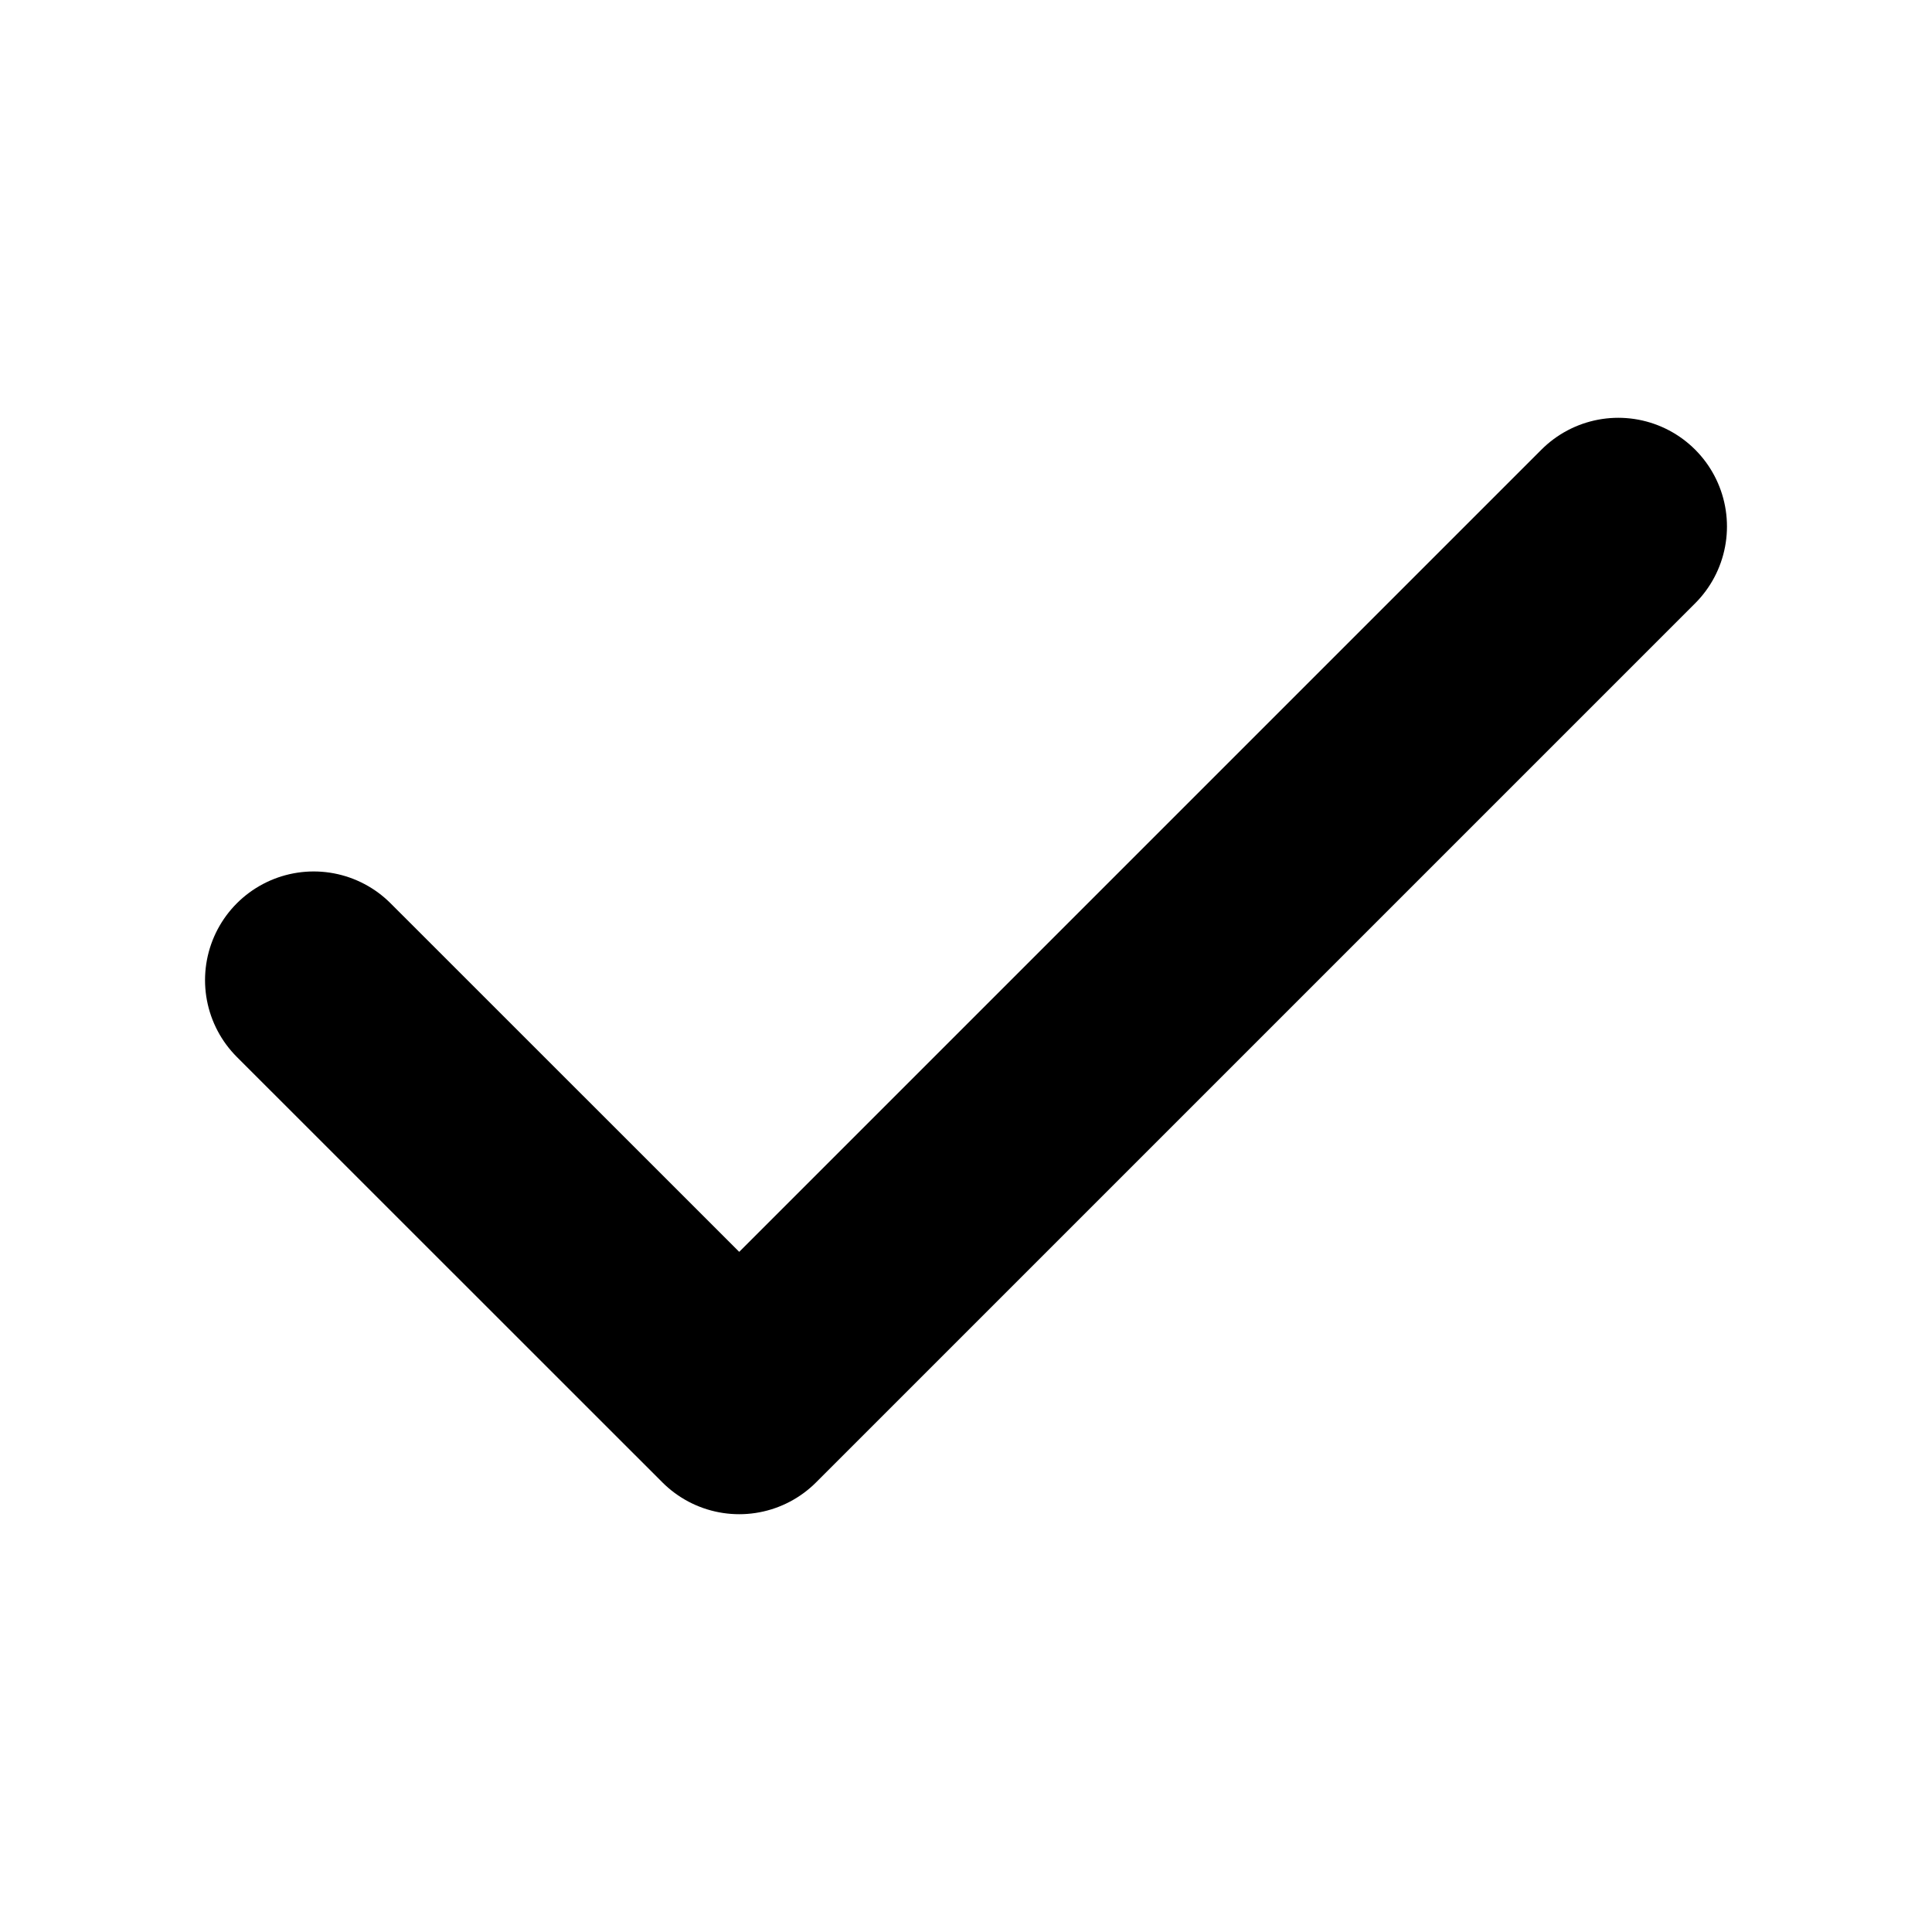
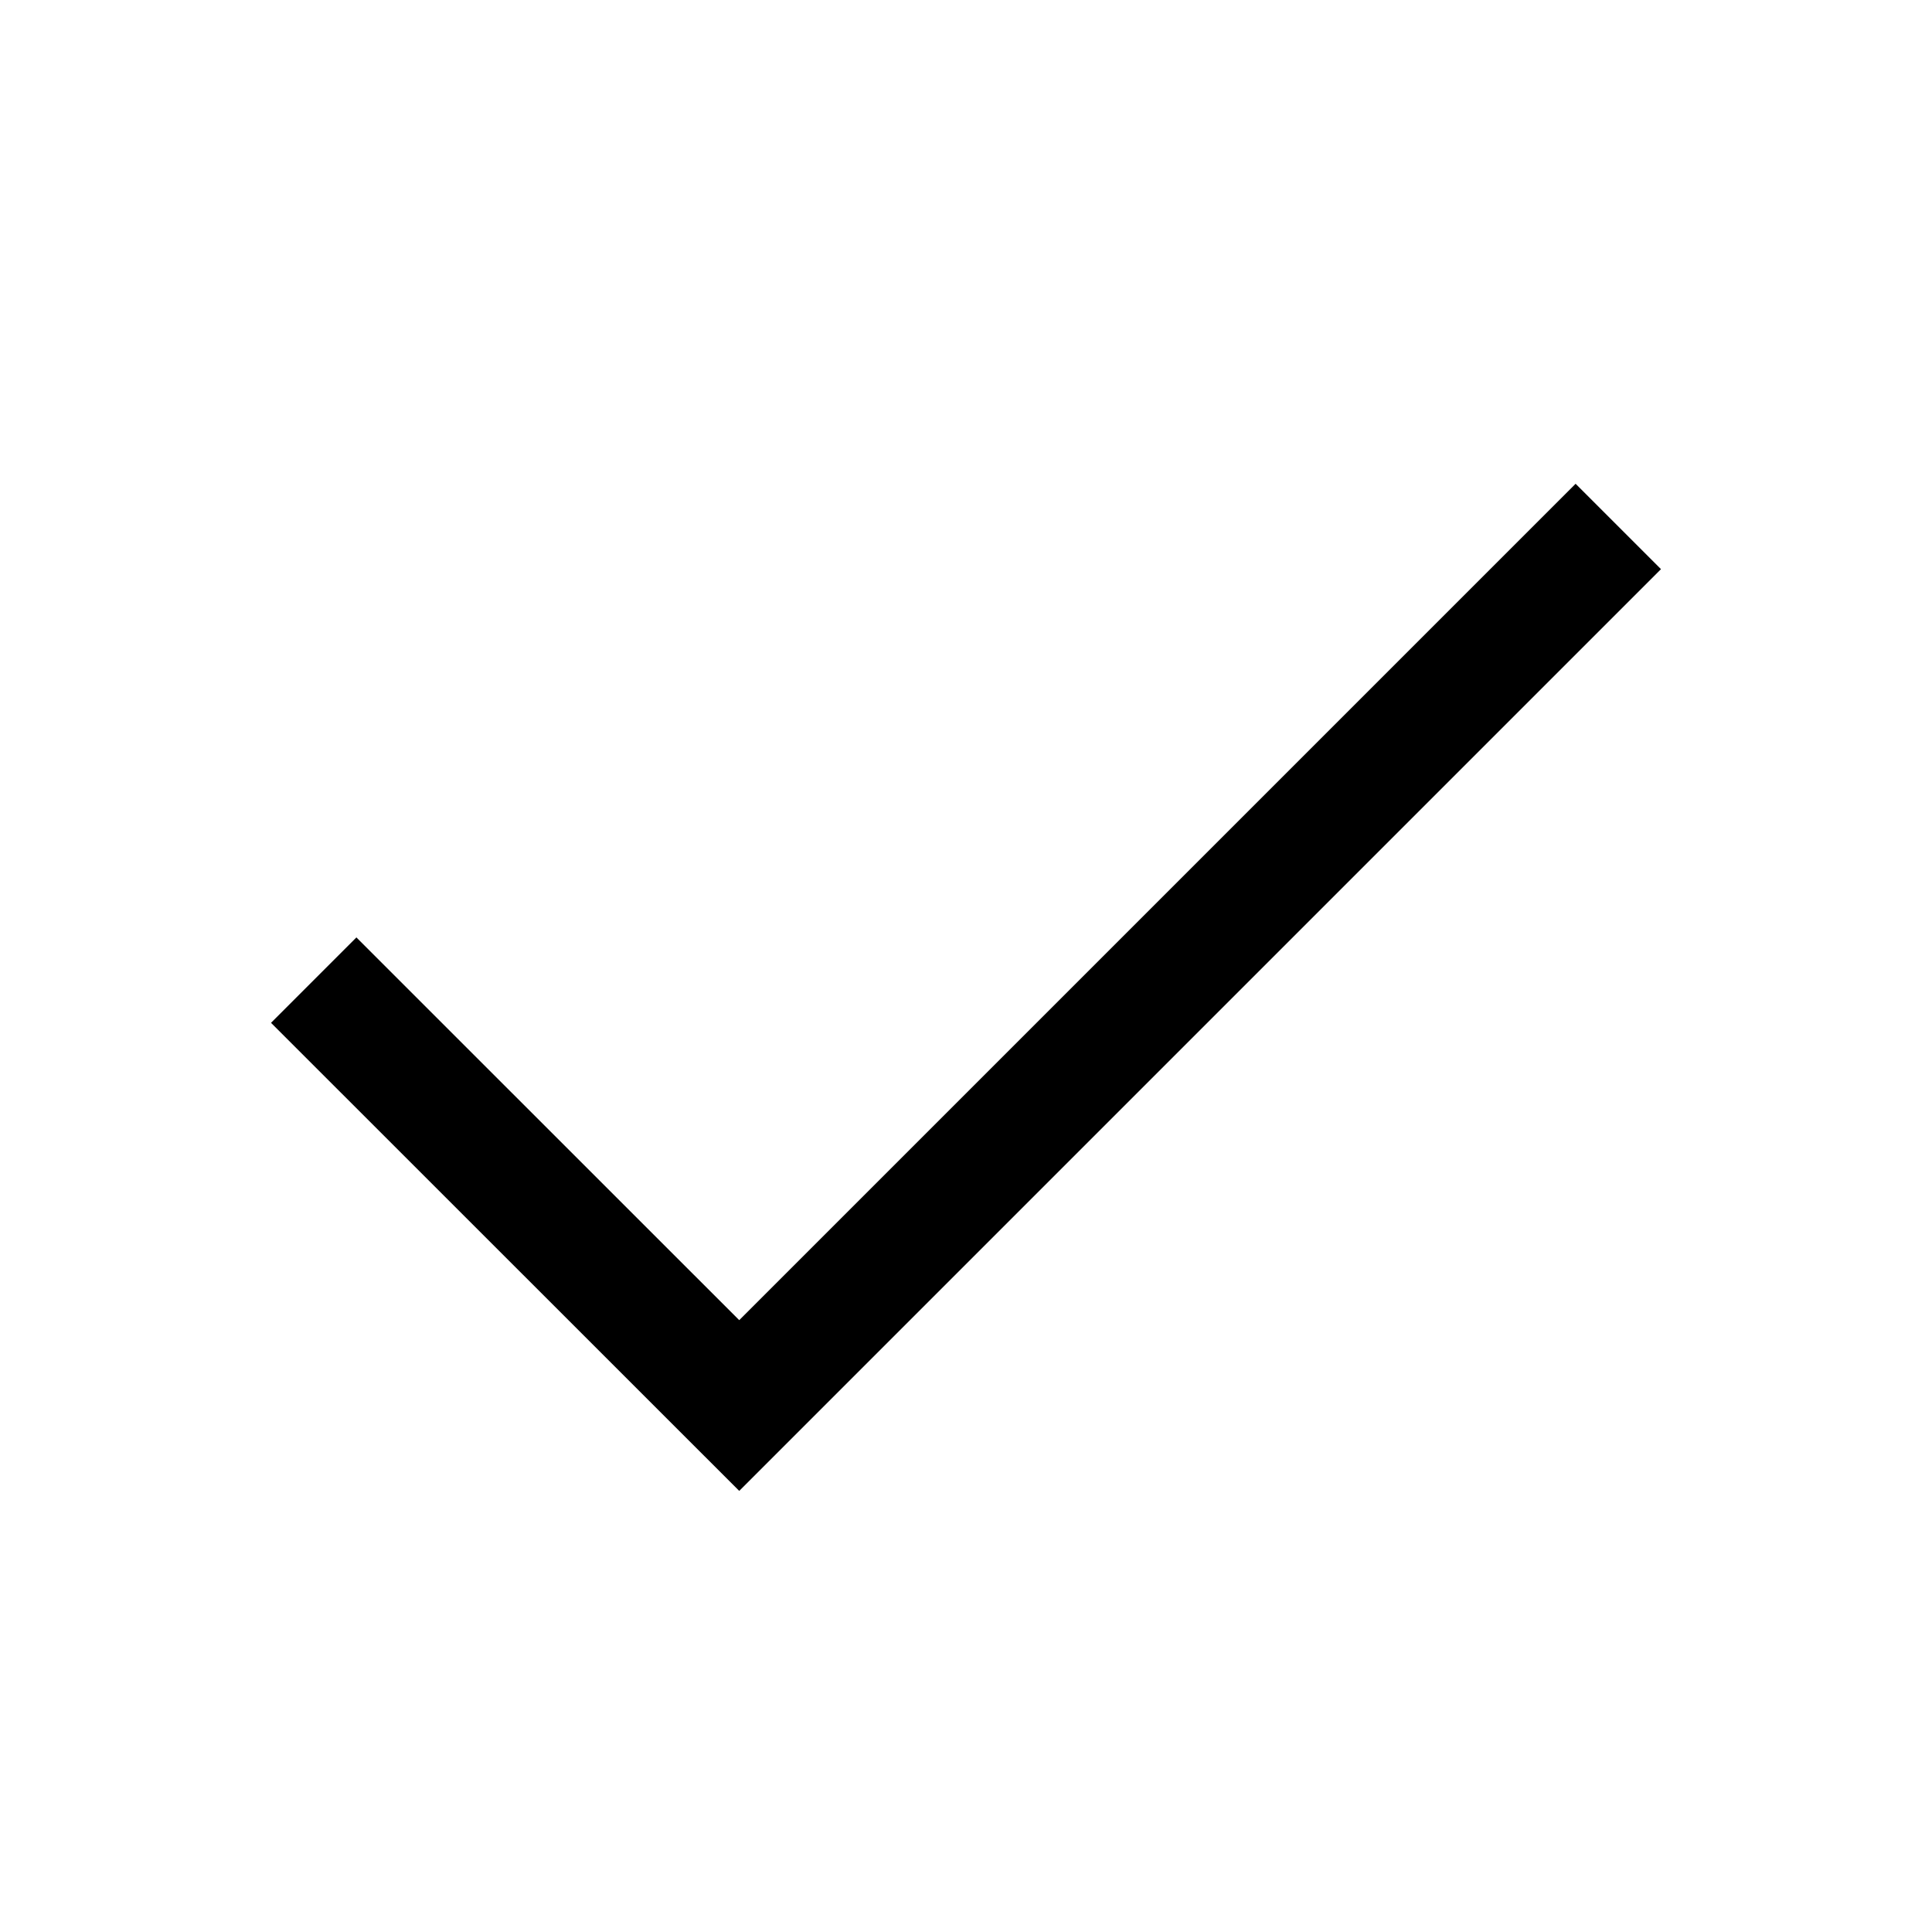
<svg xmlns="http://www.w3.org/2000/svg" width="16" height="16" viewBox="0 0 16 16" fill="none">
-   <path d="M13.402 4.36L6.122 11.64L2.598 8.117" stroke="currentColor" stroke-width="1.8" stroke-linecap="round" stroke-linejoin="round" />
+   <path d="M13.402 4.36L6.122 11.64L2.598 8.117" stroke="currentColor" strokeWidth="1.8" strokeLinecap="round" strokeLinejoin="round" />
</svg>
